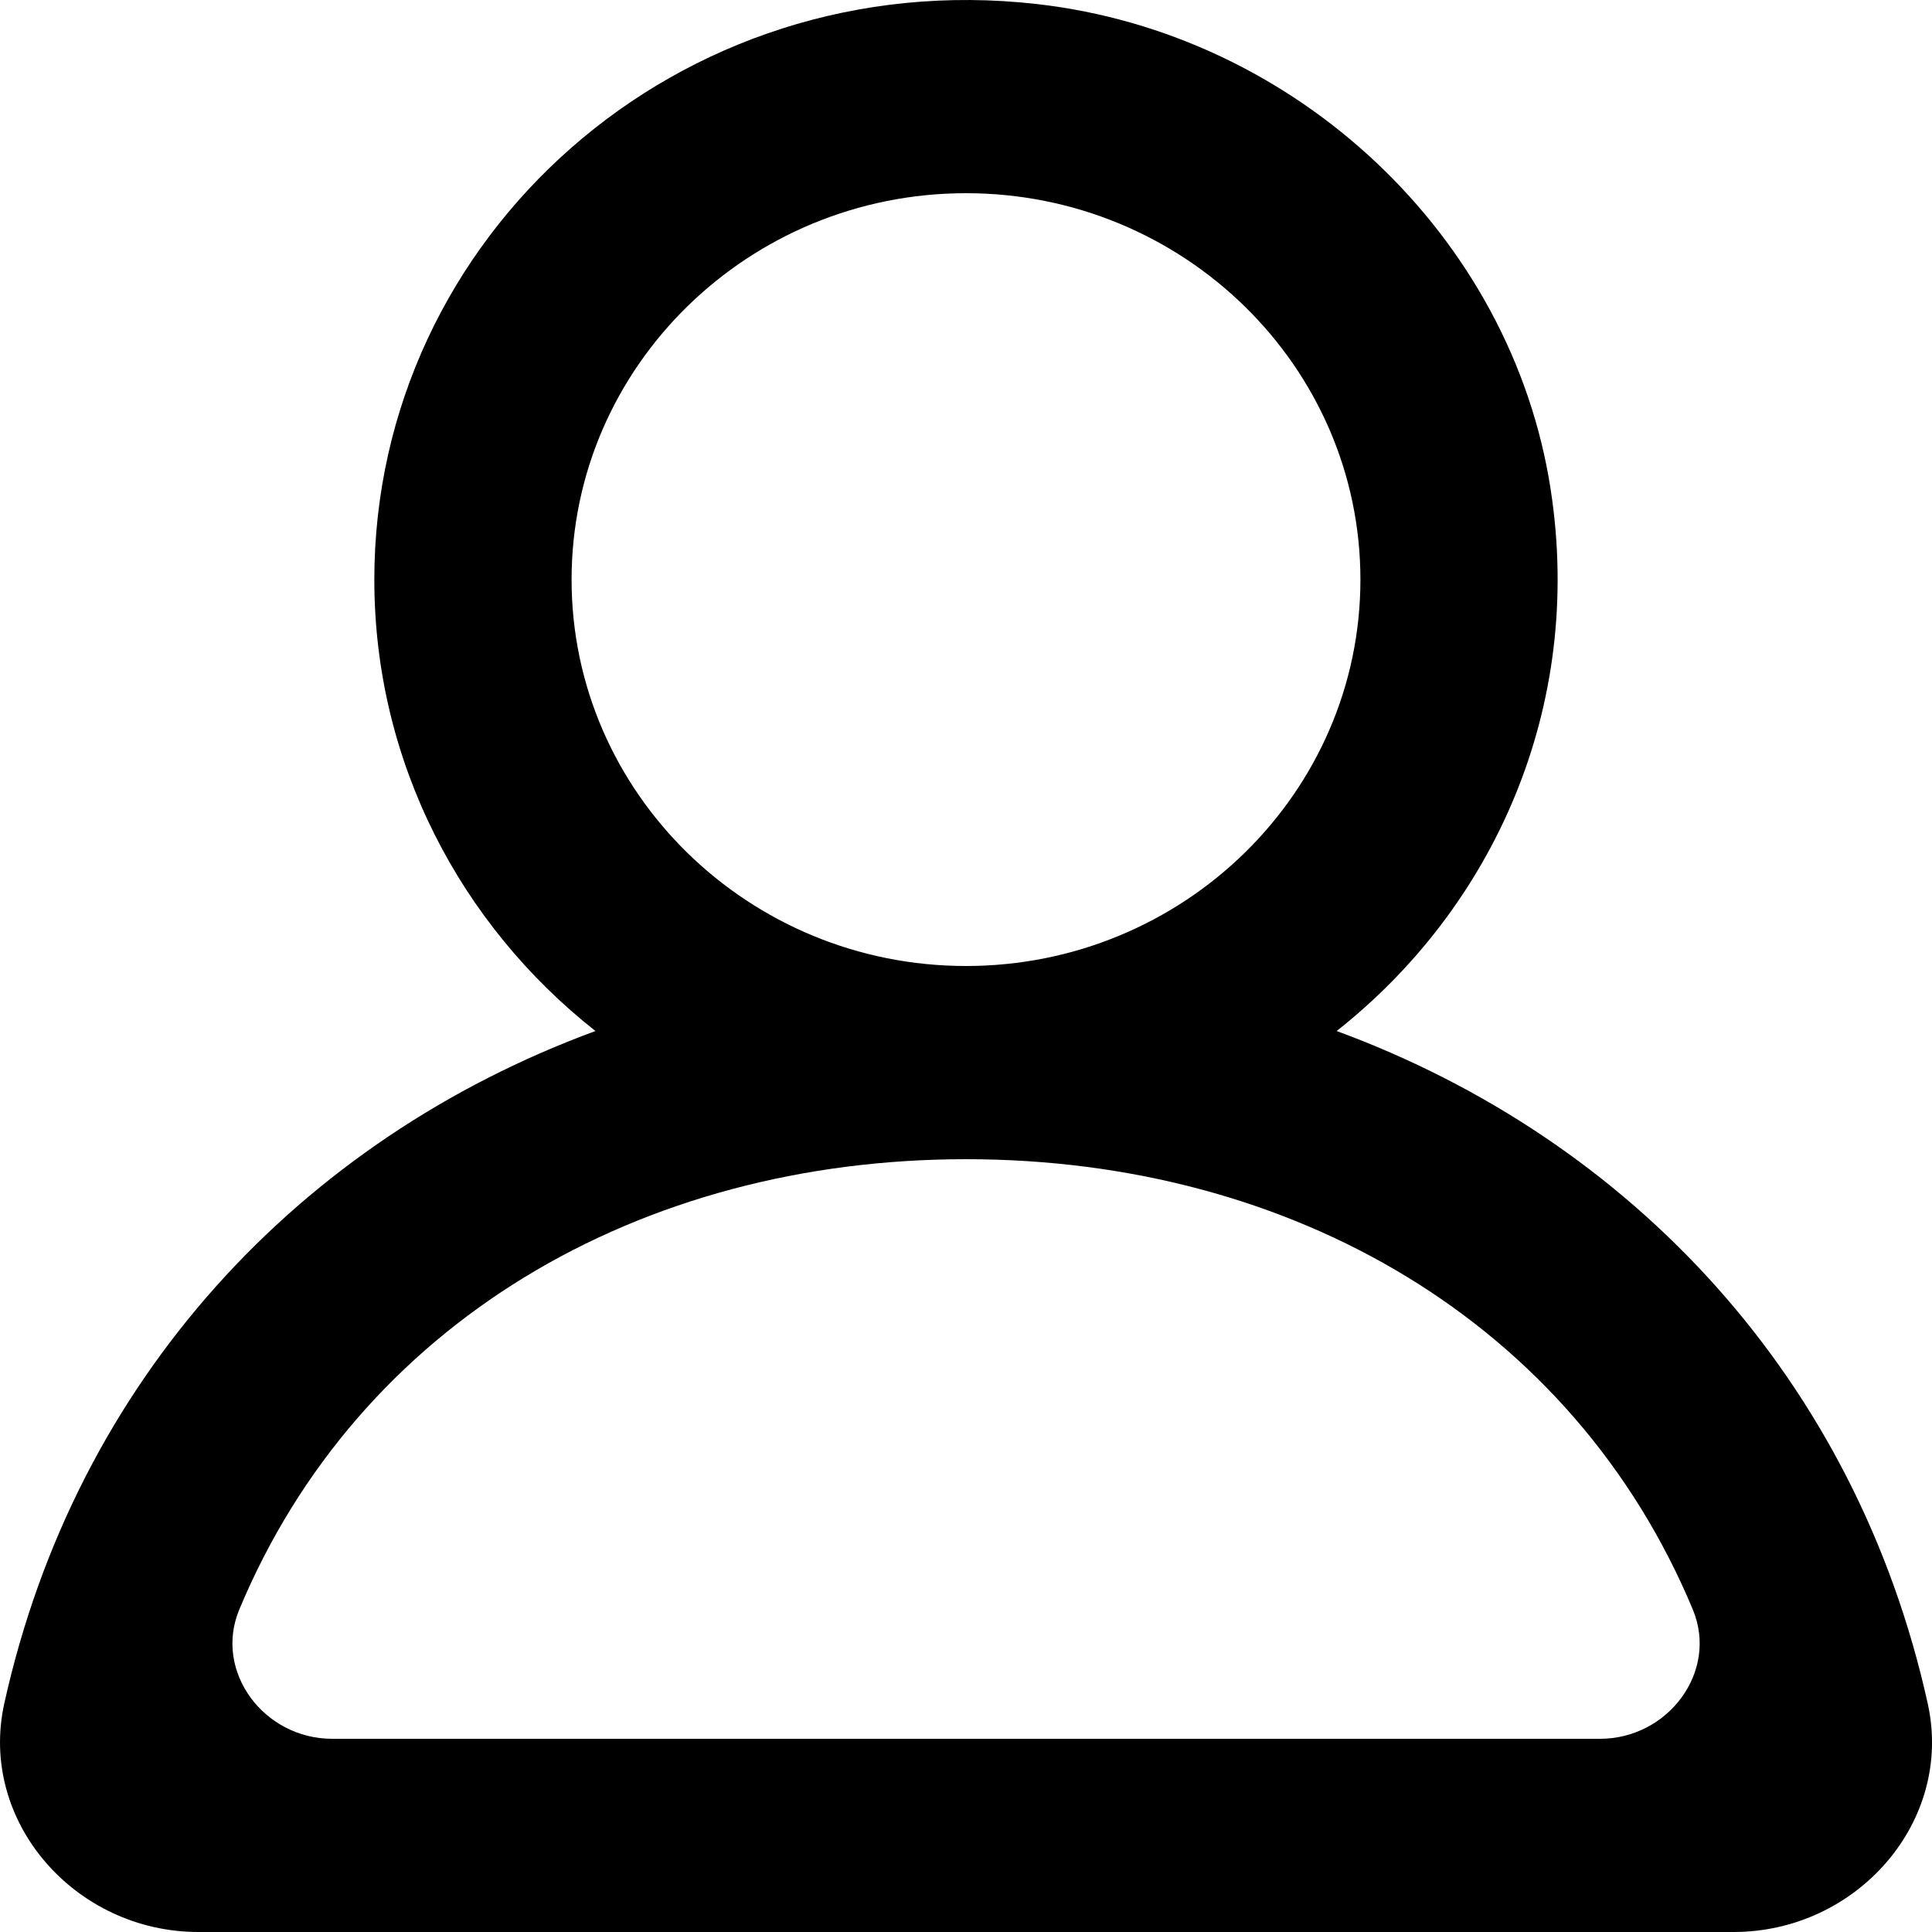
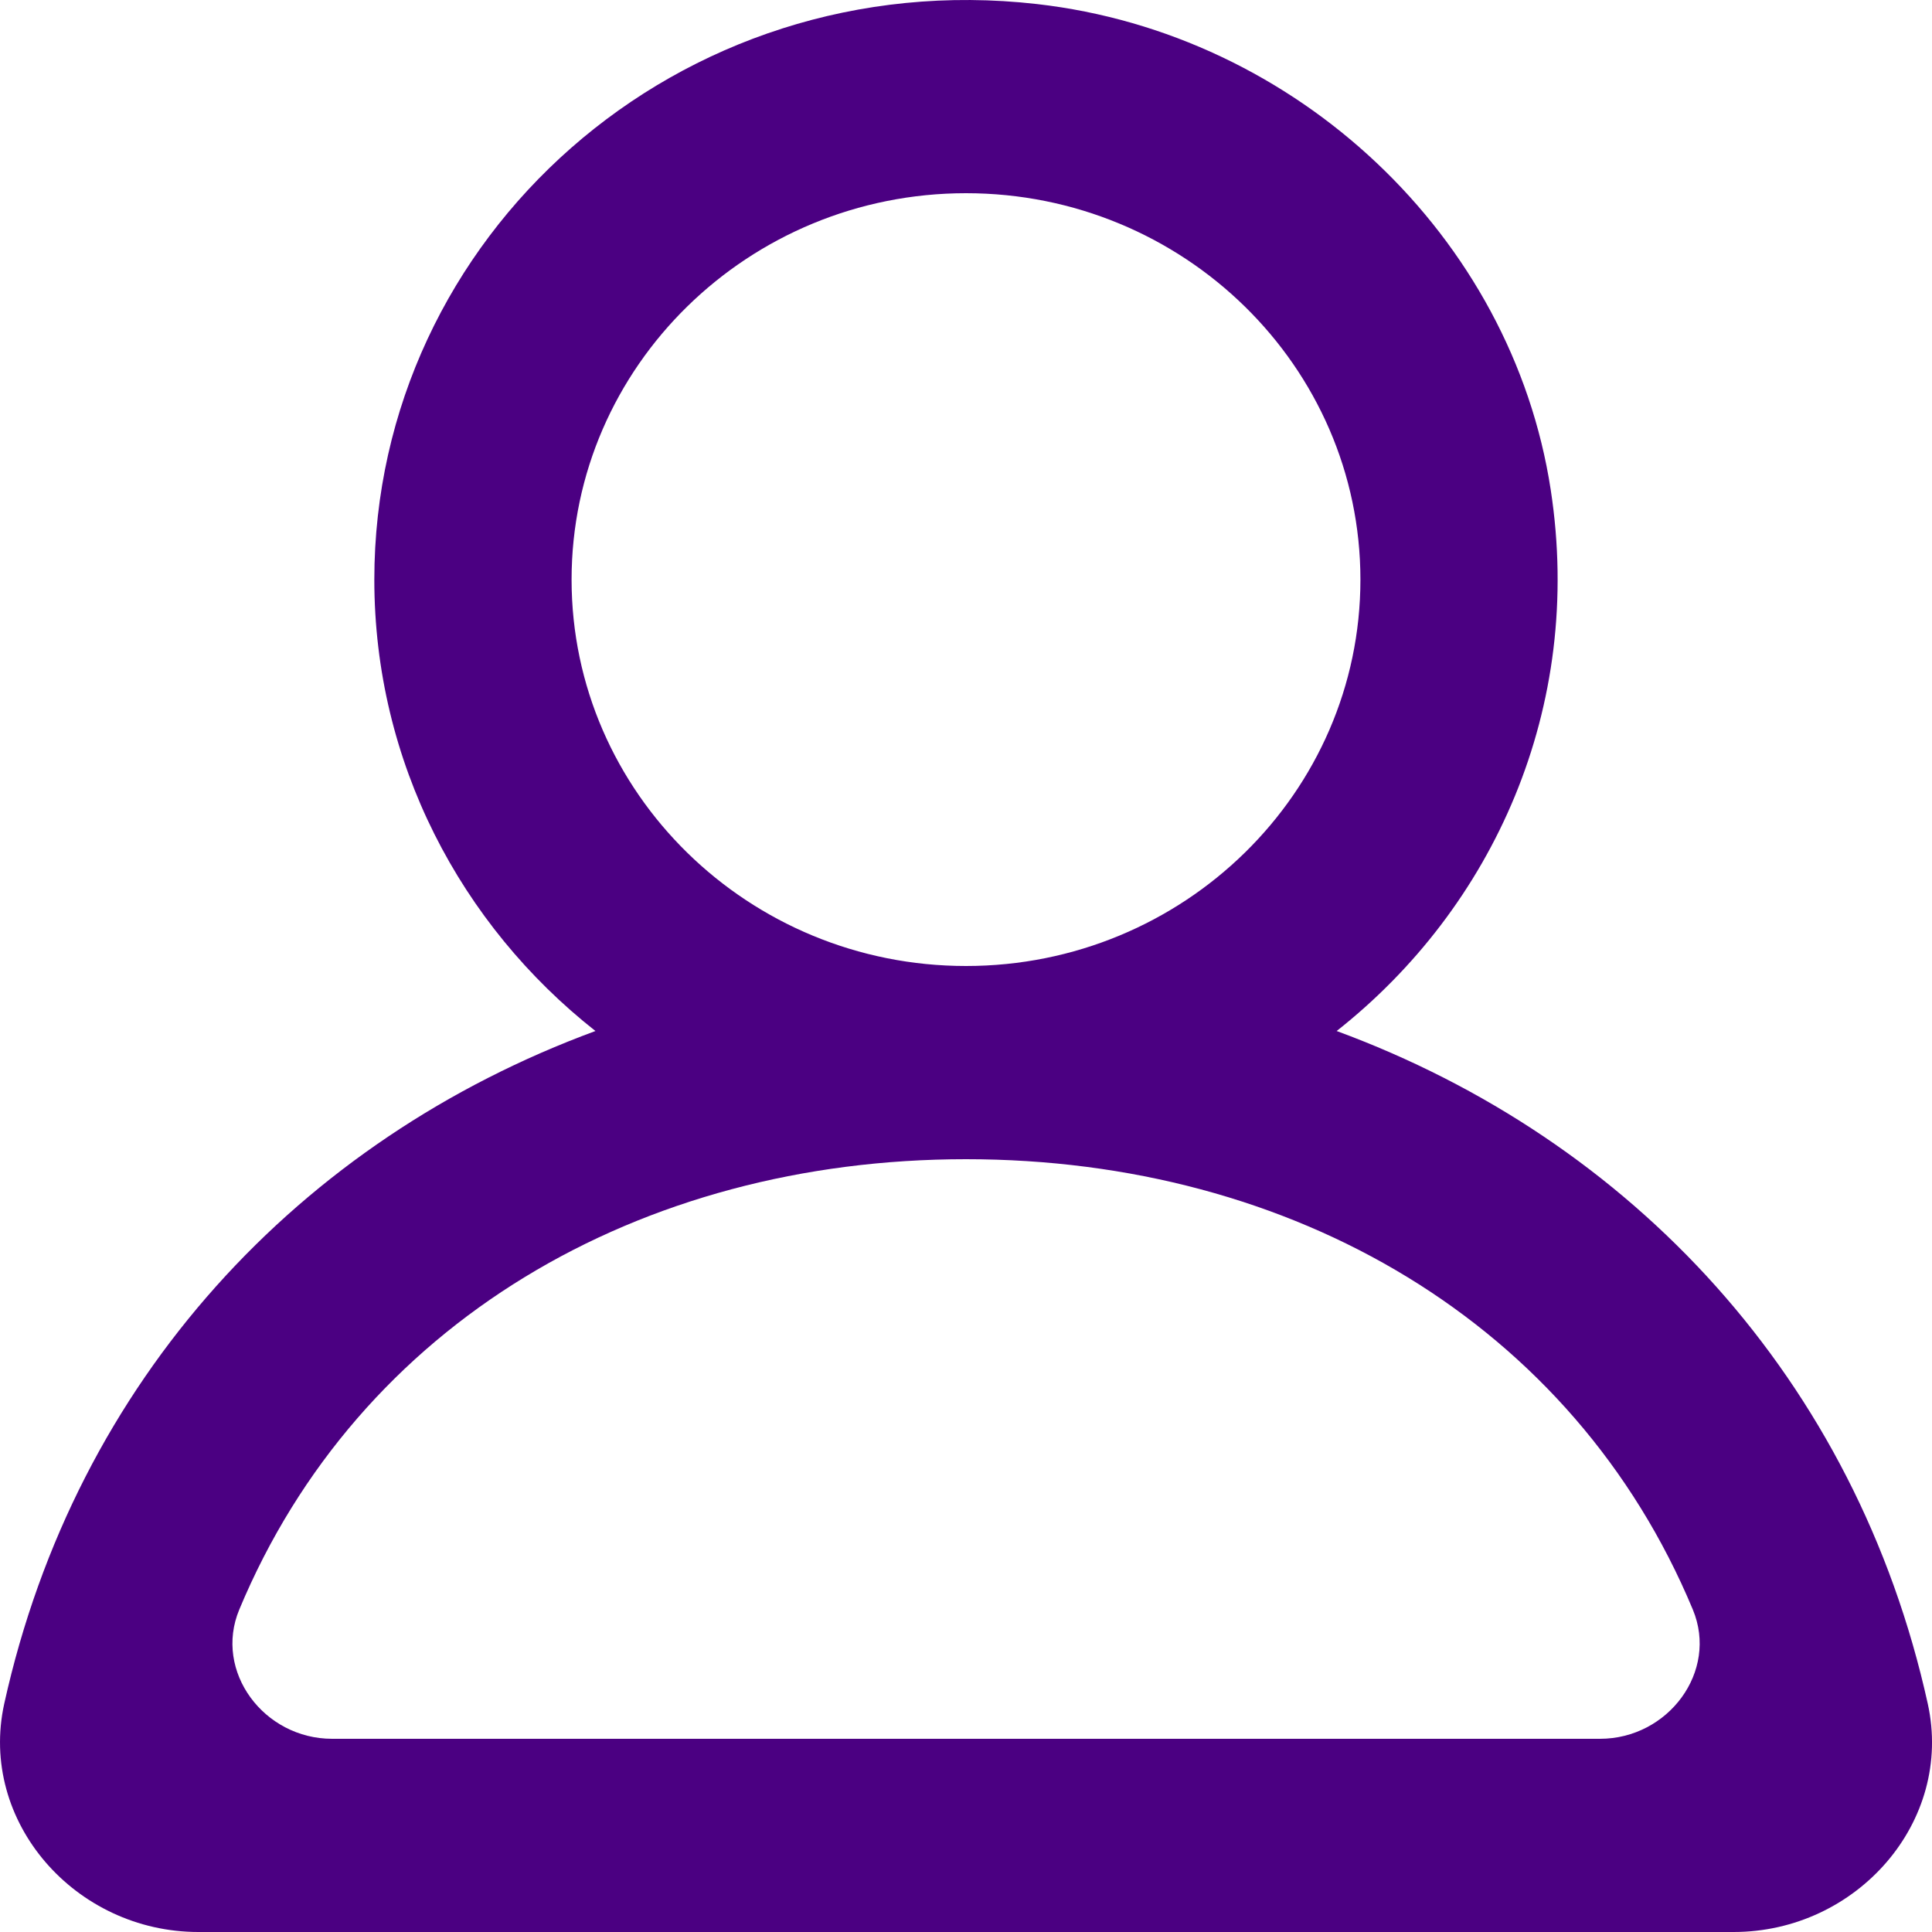
- <svg xmlns="http://www.w3.org/2000/svg" viewBox="0 0 20 20" version="1.1" fill="#000000">
+ <svg xmlns="http://www.w3.org/2000/svg" viewBox="0 0 20 20" version="1.1" fill="#4b0082">
  <g id="SVGRepo_bgCarrier" stroke-width="0" />
  <g id="SVGRepo_tracerCarrier" stroke-linecap="round" stroke-linejoin="round" />
  <g id="SVGRepo_iconCarrier">
-     <defs> </defs>
-     <g id="Page-1" stroke="none" stroke-width="1" fill="none" fill-rule="evenodd">
-       <g id="Dribbble-Light-Preview" transform="translate(-140, -2159)" fill="#000000">
+     <g id="Page-1" stroke="none" stroke-width="1" fill="#4b0082" fill-rule="evenodd">
+       <g id="Dribbble-Light-Preview" transform="translate(-140, -2159)">
        <g id="icons" transform="translate(56, 160)">
-           <path d="M100.563,2017 L87.438,2017 C86.732,2017 86.21,2016.303 86.477,2015.662 C87.713,2012.698 90.617,2011 94,2011 C97.384,2011 100.288,2012.698 101.524,2015.662 C101.791,2016.303 101.269,2017 100.563,2017 M89.917,2005 C89.917,2002.794 91.749,2001 94,2001 C96.252,2001 98.083,2002.794 98.083,2005 C98.083,2007.206 96.252,2009 94,2009 C91.749,2009 89.917,2007.206 89.917,2005 M103.956,2016.636 C103.214,2013.277 100.892,2010.798 97.837,2009.673 C99.456,2008.396 100.4,2006.331 100.053,2004.07 C99.651,2001.447 97.424,1999.348 94.735,1999.042 C91.023,1998.619 87.875,2001.449 87.875,2005 C87.875,2006.89 88.769,2008.574 90.164,2009.673 C87.107,2010.798 84.787,2013.277 84.044,2016.636 C83.775,2017.857 84.779,2019 86.054,2019 L101.946,2019 C103.222,2019 104.226,2017.857 103.956,2016.636" id="profile_round-[#1342]"> </path>
+           <path d="M100.563,2017 L87.438,2017 C86.732,2017 86.21,2016.303 86.477,2015.662 C87.713,2012.698 90.617,2011 94,2011 C97.384,2011 100.288,2012.698 101.524,2015.662 C101.791,2016.303 101.269,2017 100.563,2017 M89.917,2005 C89.917,2002.794 91.749,2001 94,2001 C96.252,2001 98.083,2002.794 98.083,2005 C98.083,2007.206 96.252,2009 94,2009 C91.749,2009 89.917,2007.206 89.917,2005 M103.956,2016.636 C103.214,2013.277 100.892,2010.798 97.837,2009.673 C99.456,2008.396 100.4,2006.331 100.053,2004.07 C99.651,2001.447 97.424,1999.348 94.735,1999.042 C91.023,1998.619 87.875,2001.449 87.875,2005 C87.875,2006.89 88.769,2008.574 90.164,2009.673 C87.107,2010.798 84.787,2013.277 84.044,2016.636 C83.775,2017.857 84.779,2019 86.054,2019 L101.946,2019 C103.222,2019 104.226,2017.857 103.956,2016.636" />
        </g>
      </g>
    </g>
  </g>
</svg>
